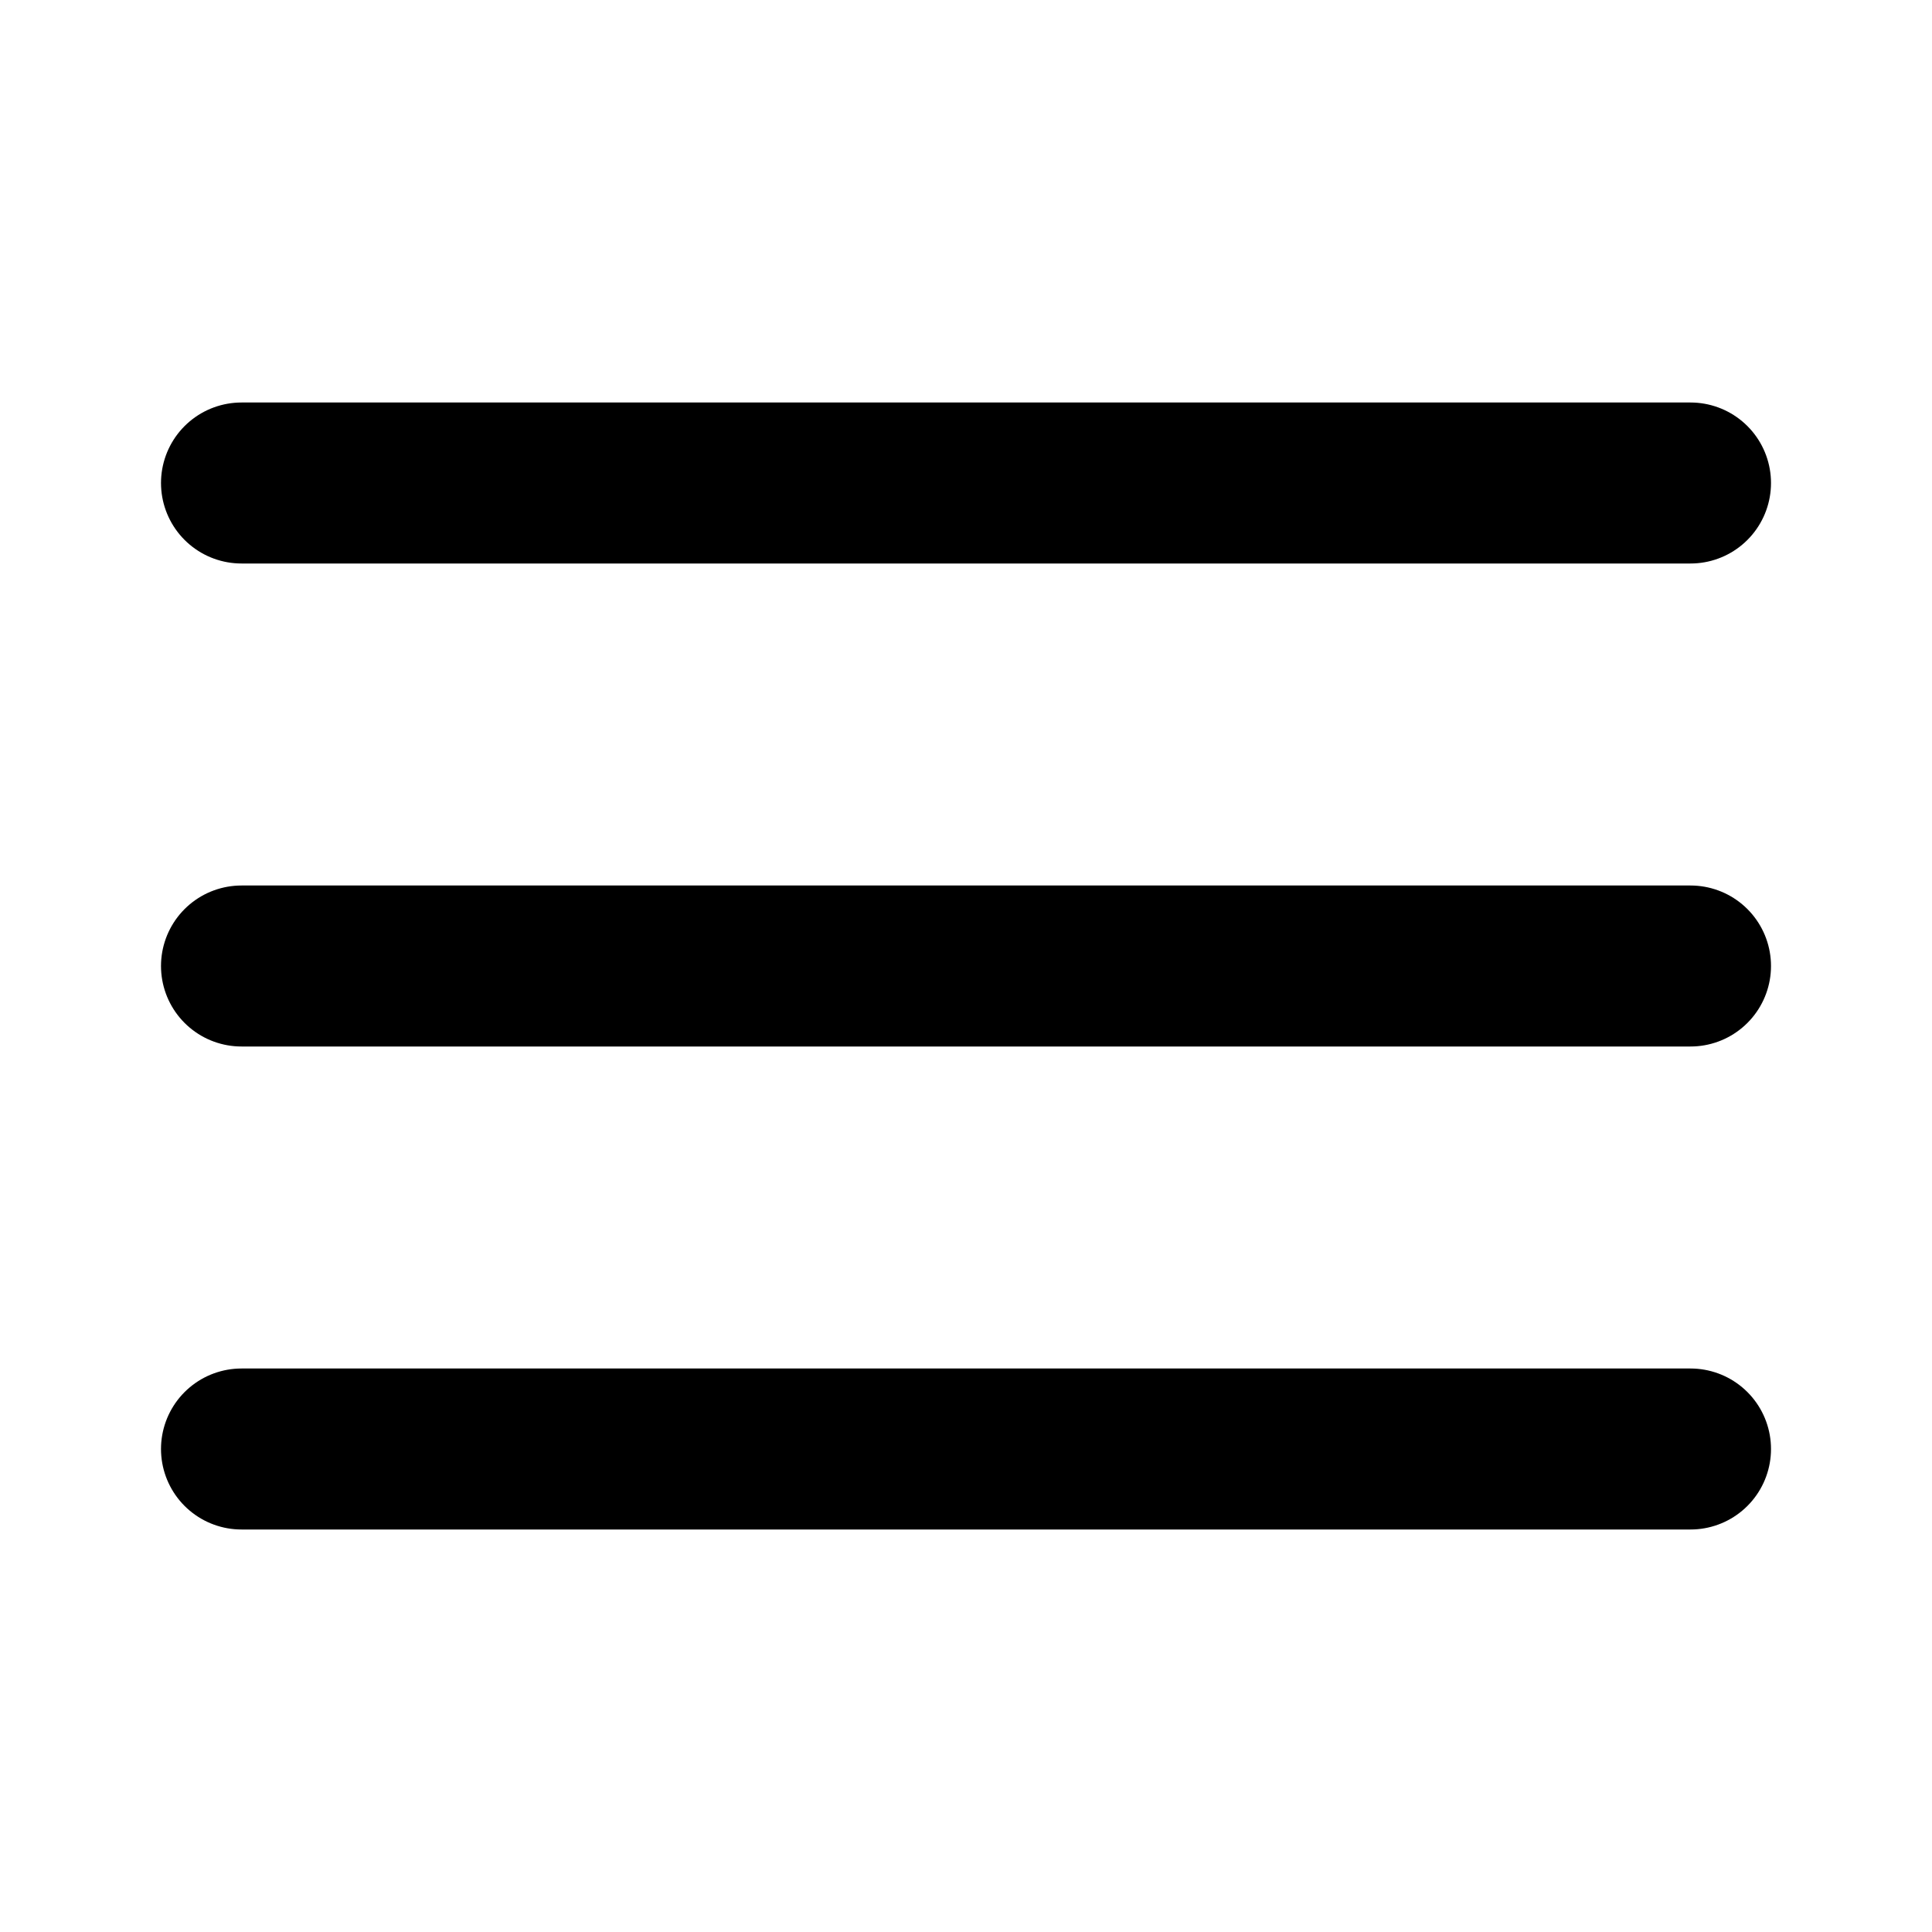
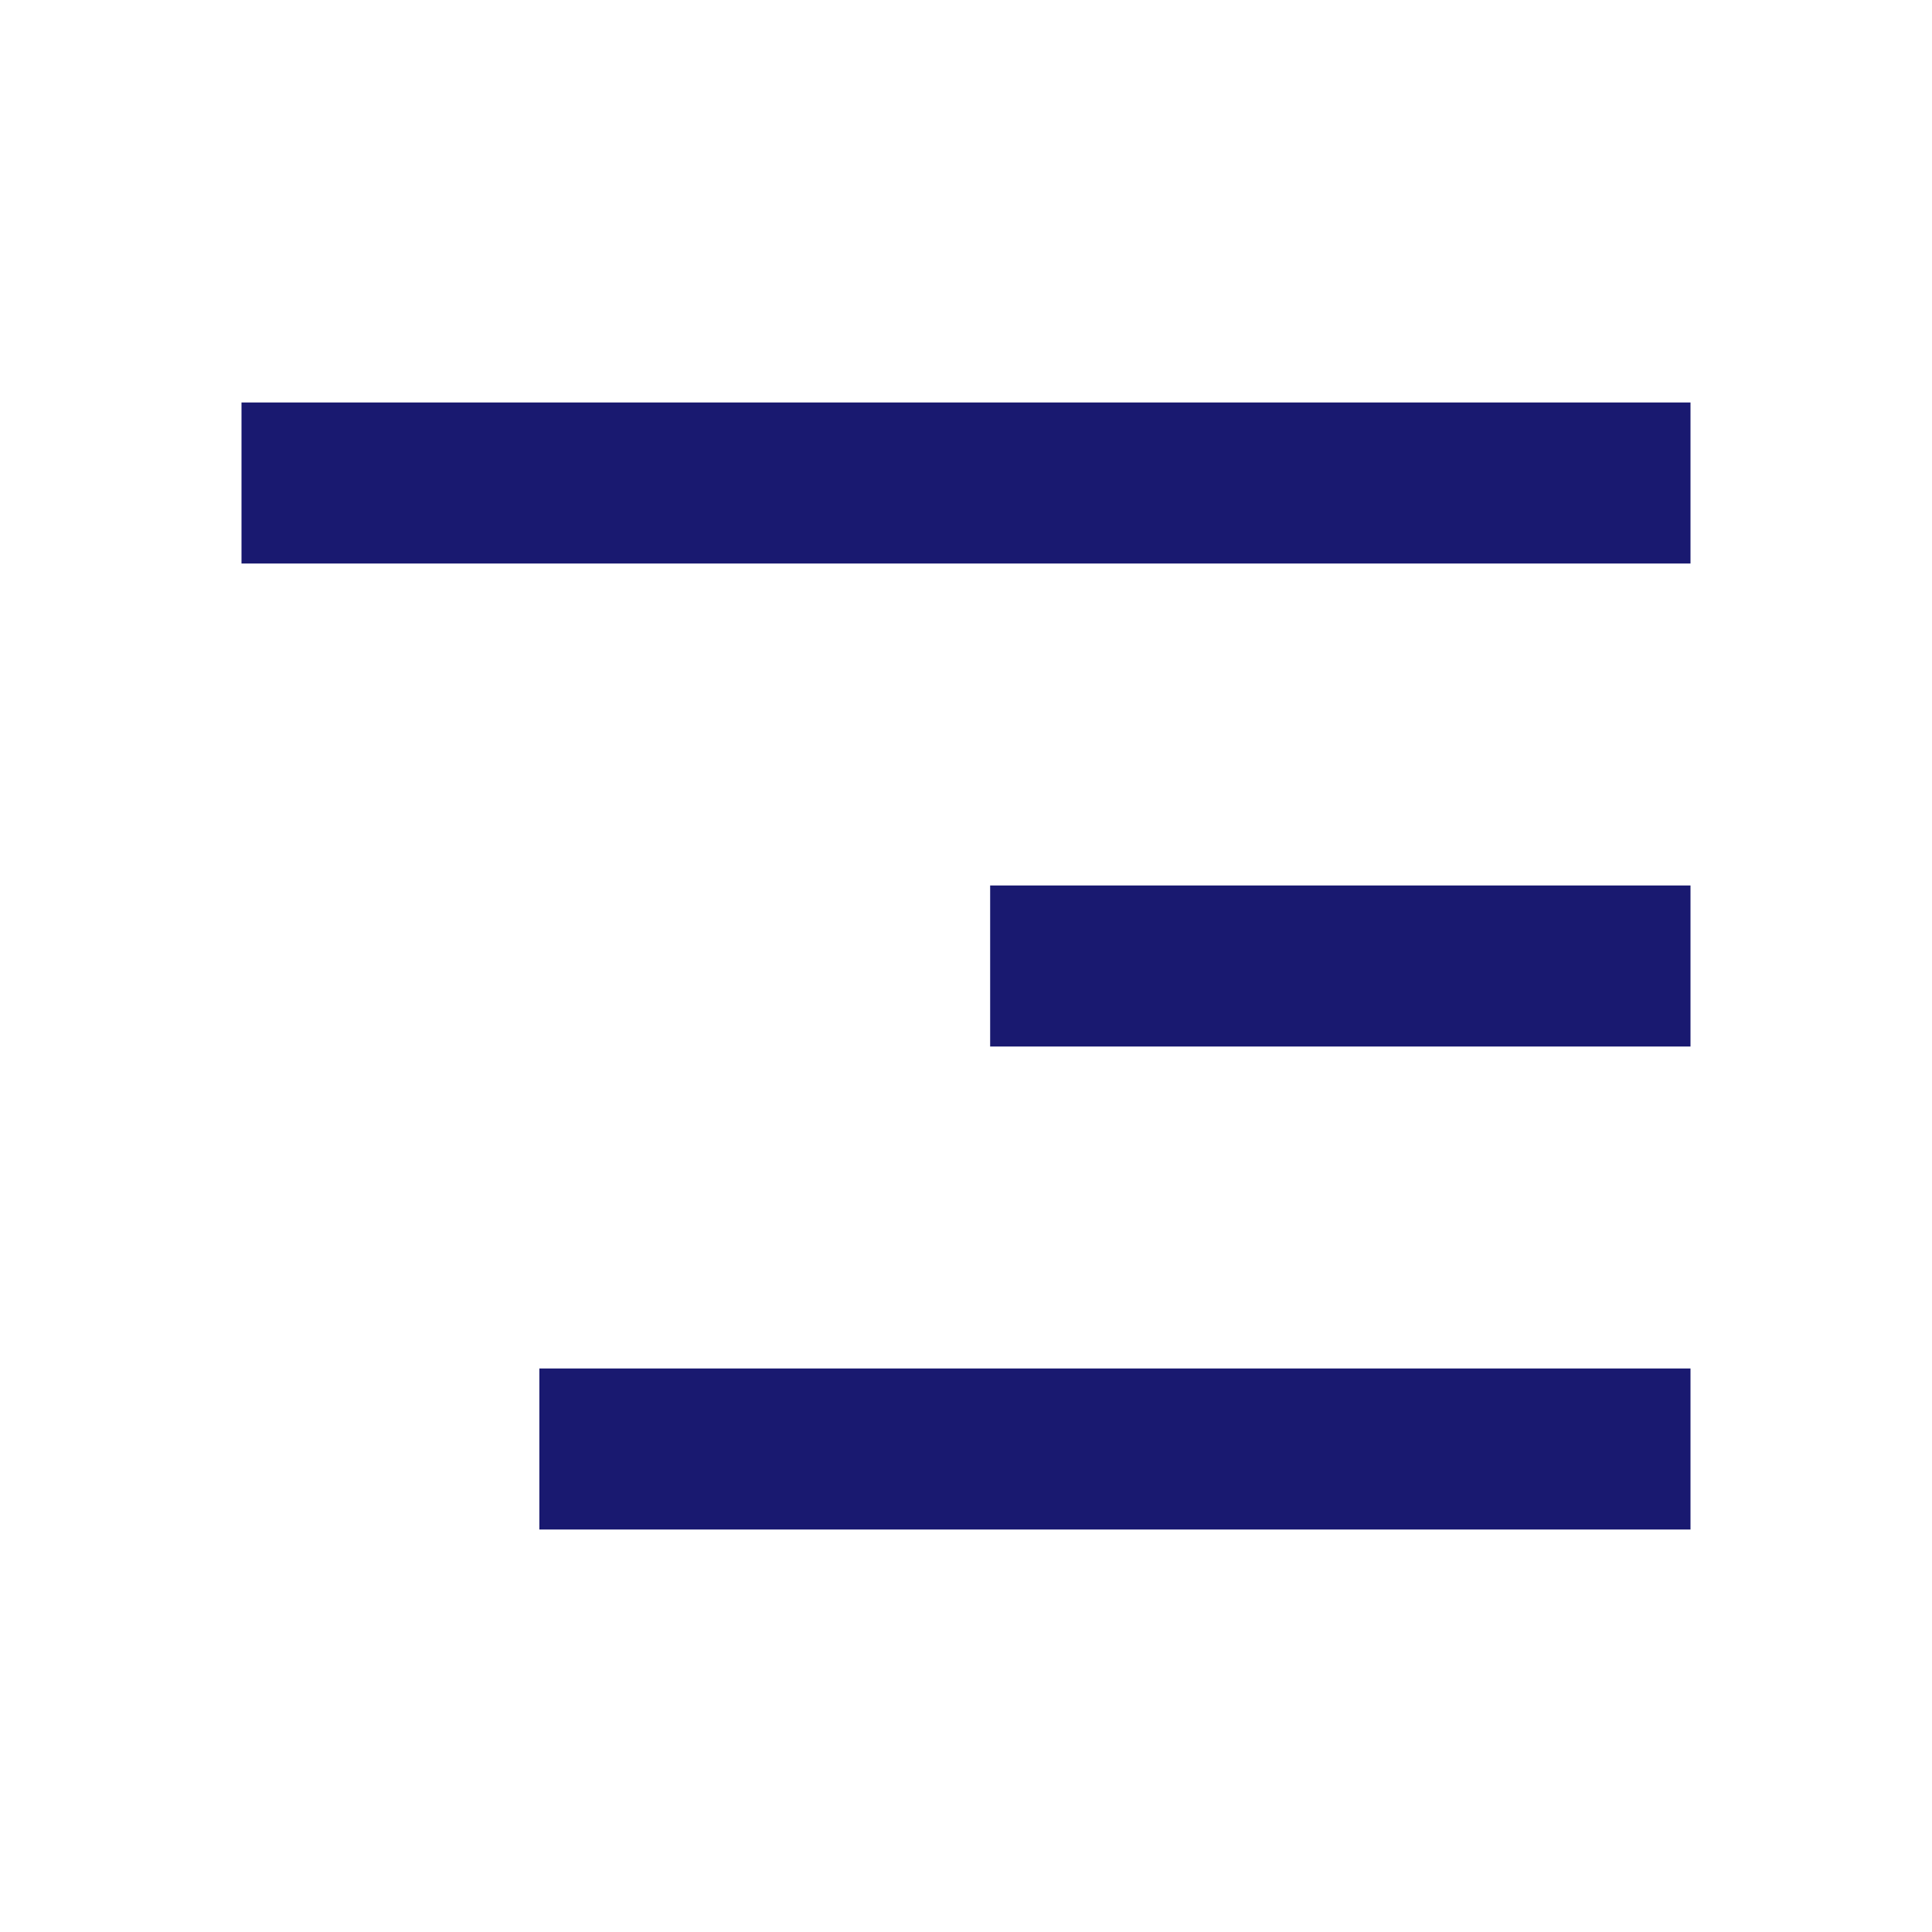
- <svg xmlns="http://www.w3.org/2000/svg" width="24" height="24" viewBox="0 0 24 24" fill="none" stroke="currentColor" stroke-width="2" stroke-linecap="round" stroke-linejoin="round" class="feather feather-menu">
-   <line x1="3" y1="12" x2="21" y2="12" />
-   <line x1="3" y1="6" x2="21" y2="6" />
-   <line x1="3" y1="18" x2="21" y2="18" />
+ <svg xmlns="http://www.w3.org/2000/svg" version="1.1" id="Layer_1" x="0px" y="0px" viewBox="0 0 24 24" style="enable-background:new 0 0 24 24;" xml:space="preserve">
+   <style type="text/css">
+ 	.st0{fill:none;stroke:#191970;stroke-width:2;stroke-linejoin:round;}
+ </style>
+   <line class="st0" x1="12.3" y1="12" x2="21" y2="12" />
+   <line class="st0" x1="3" y1="6" x2="21" y2="6" />
+   <line class="st0" x1="6.7" y1="18" x2="21" y2="18" />
</svg>
